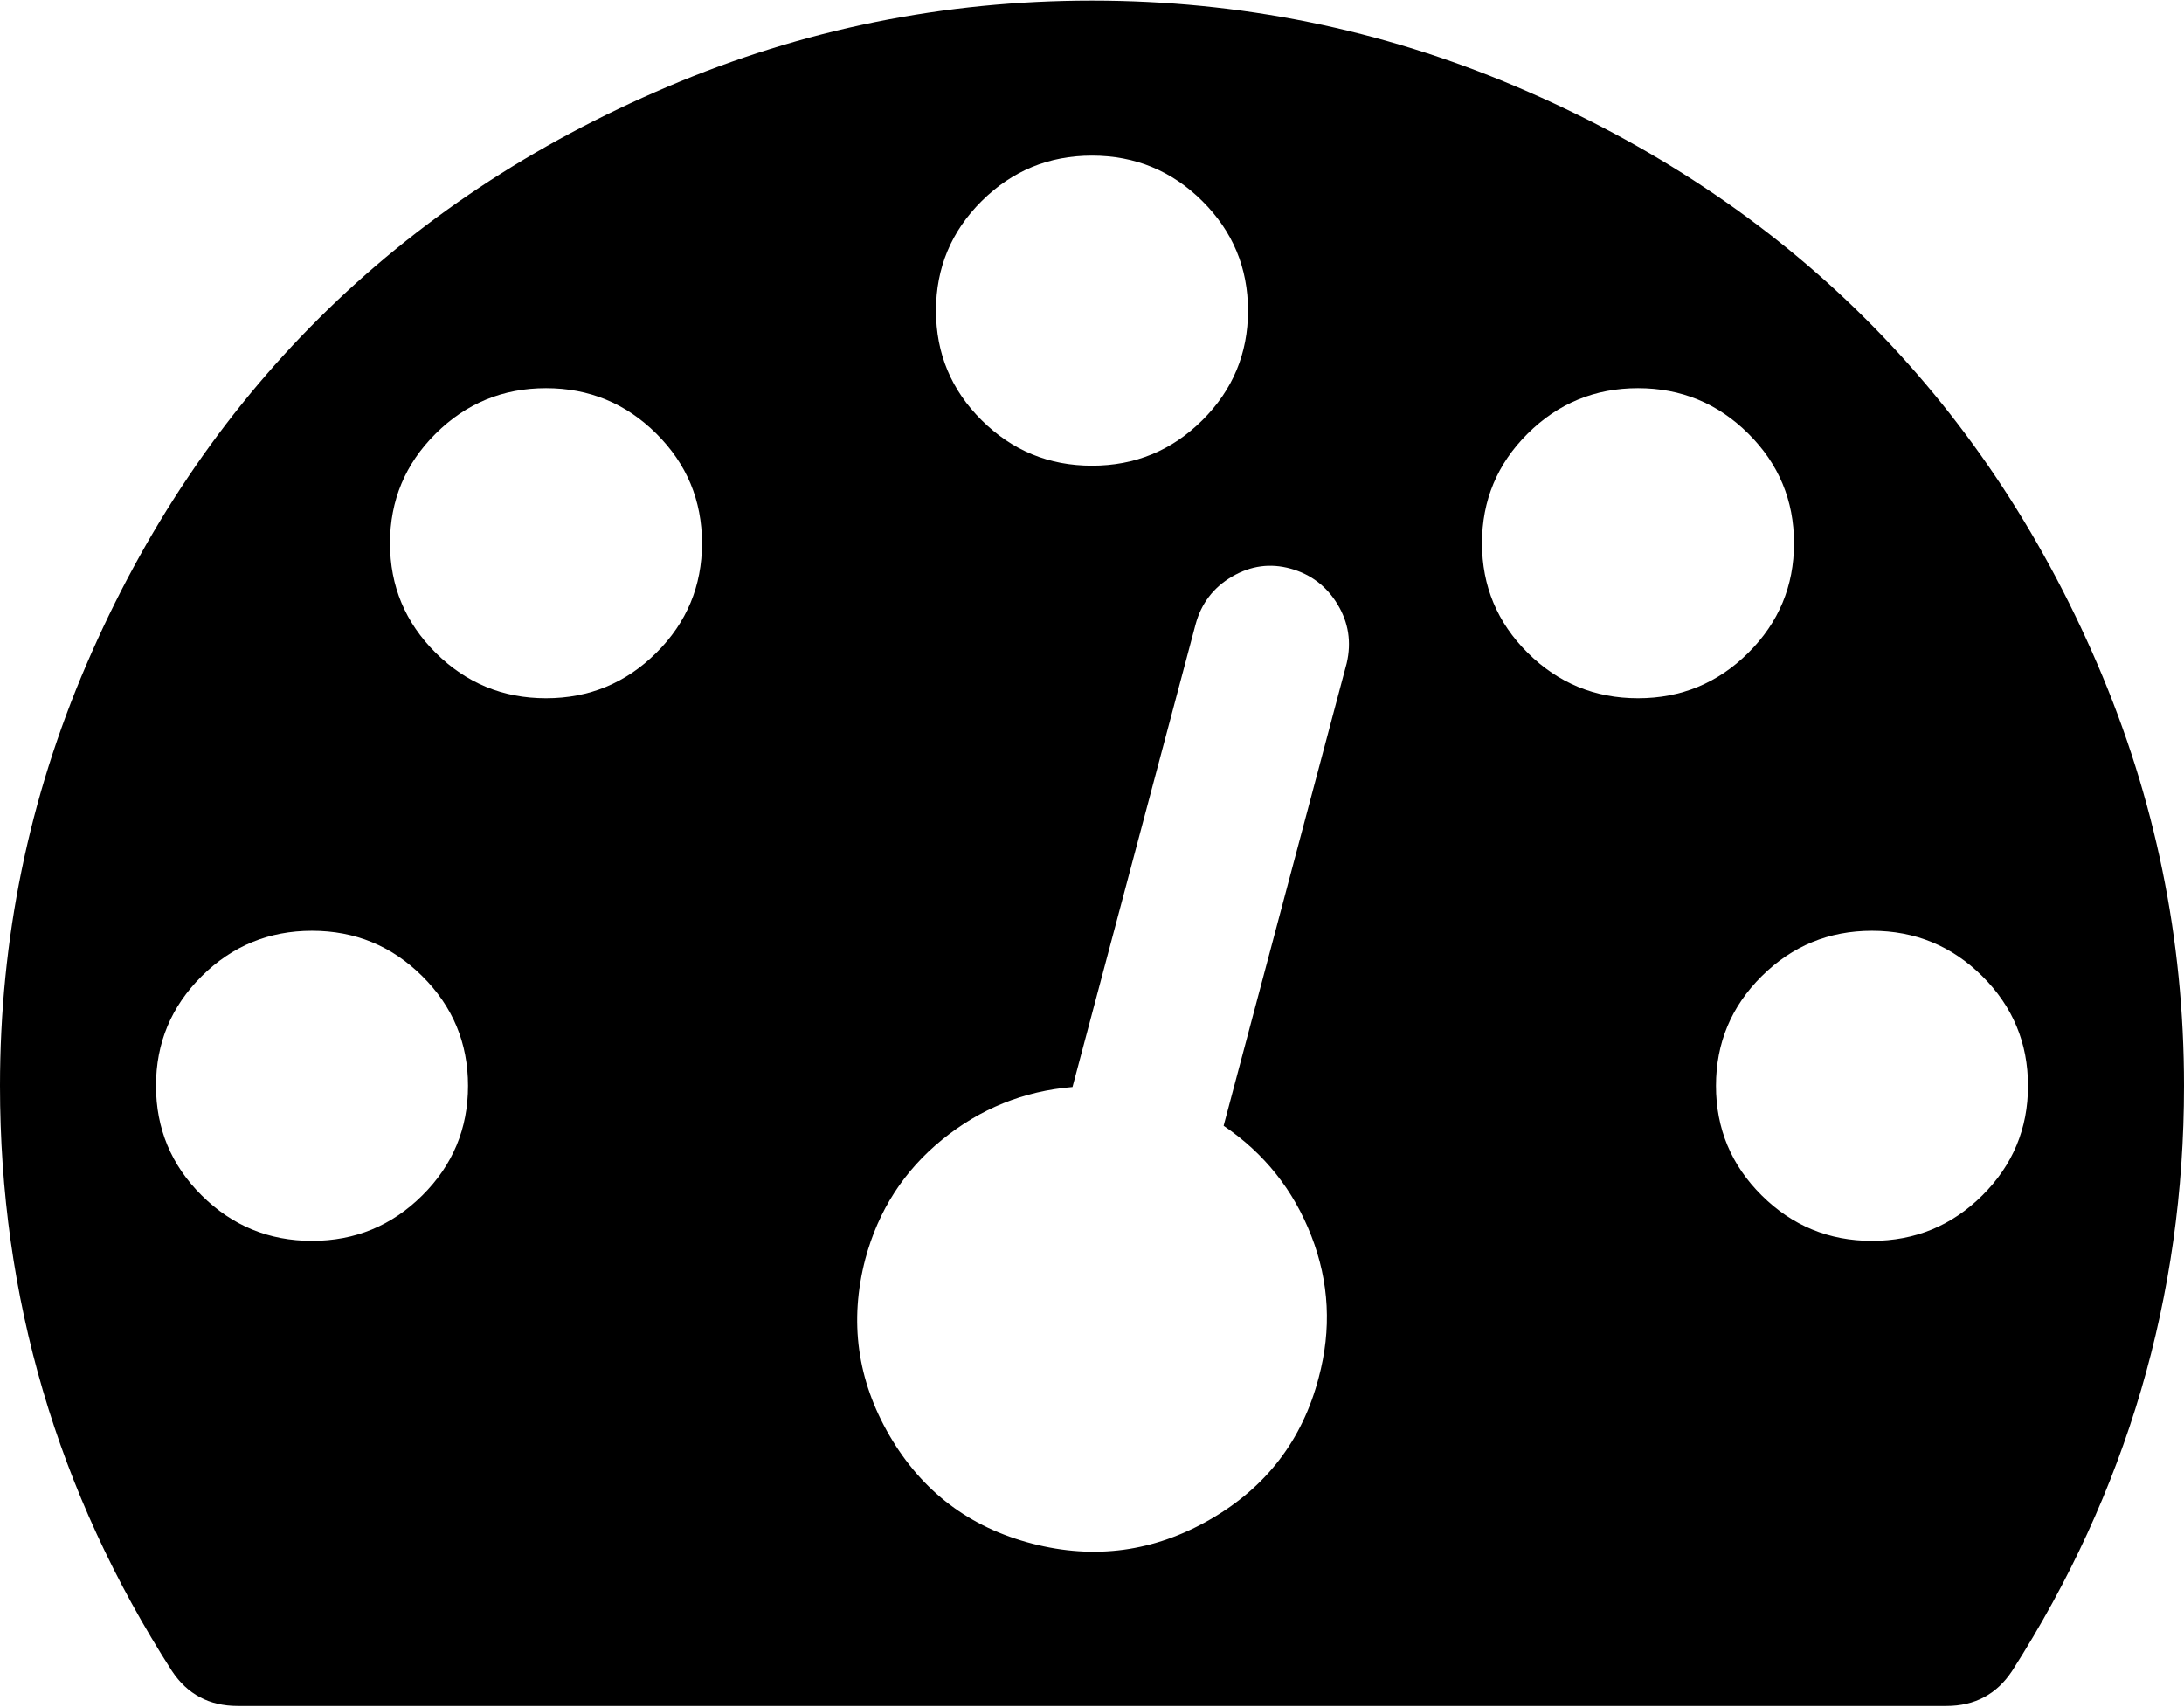
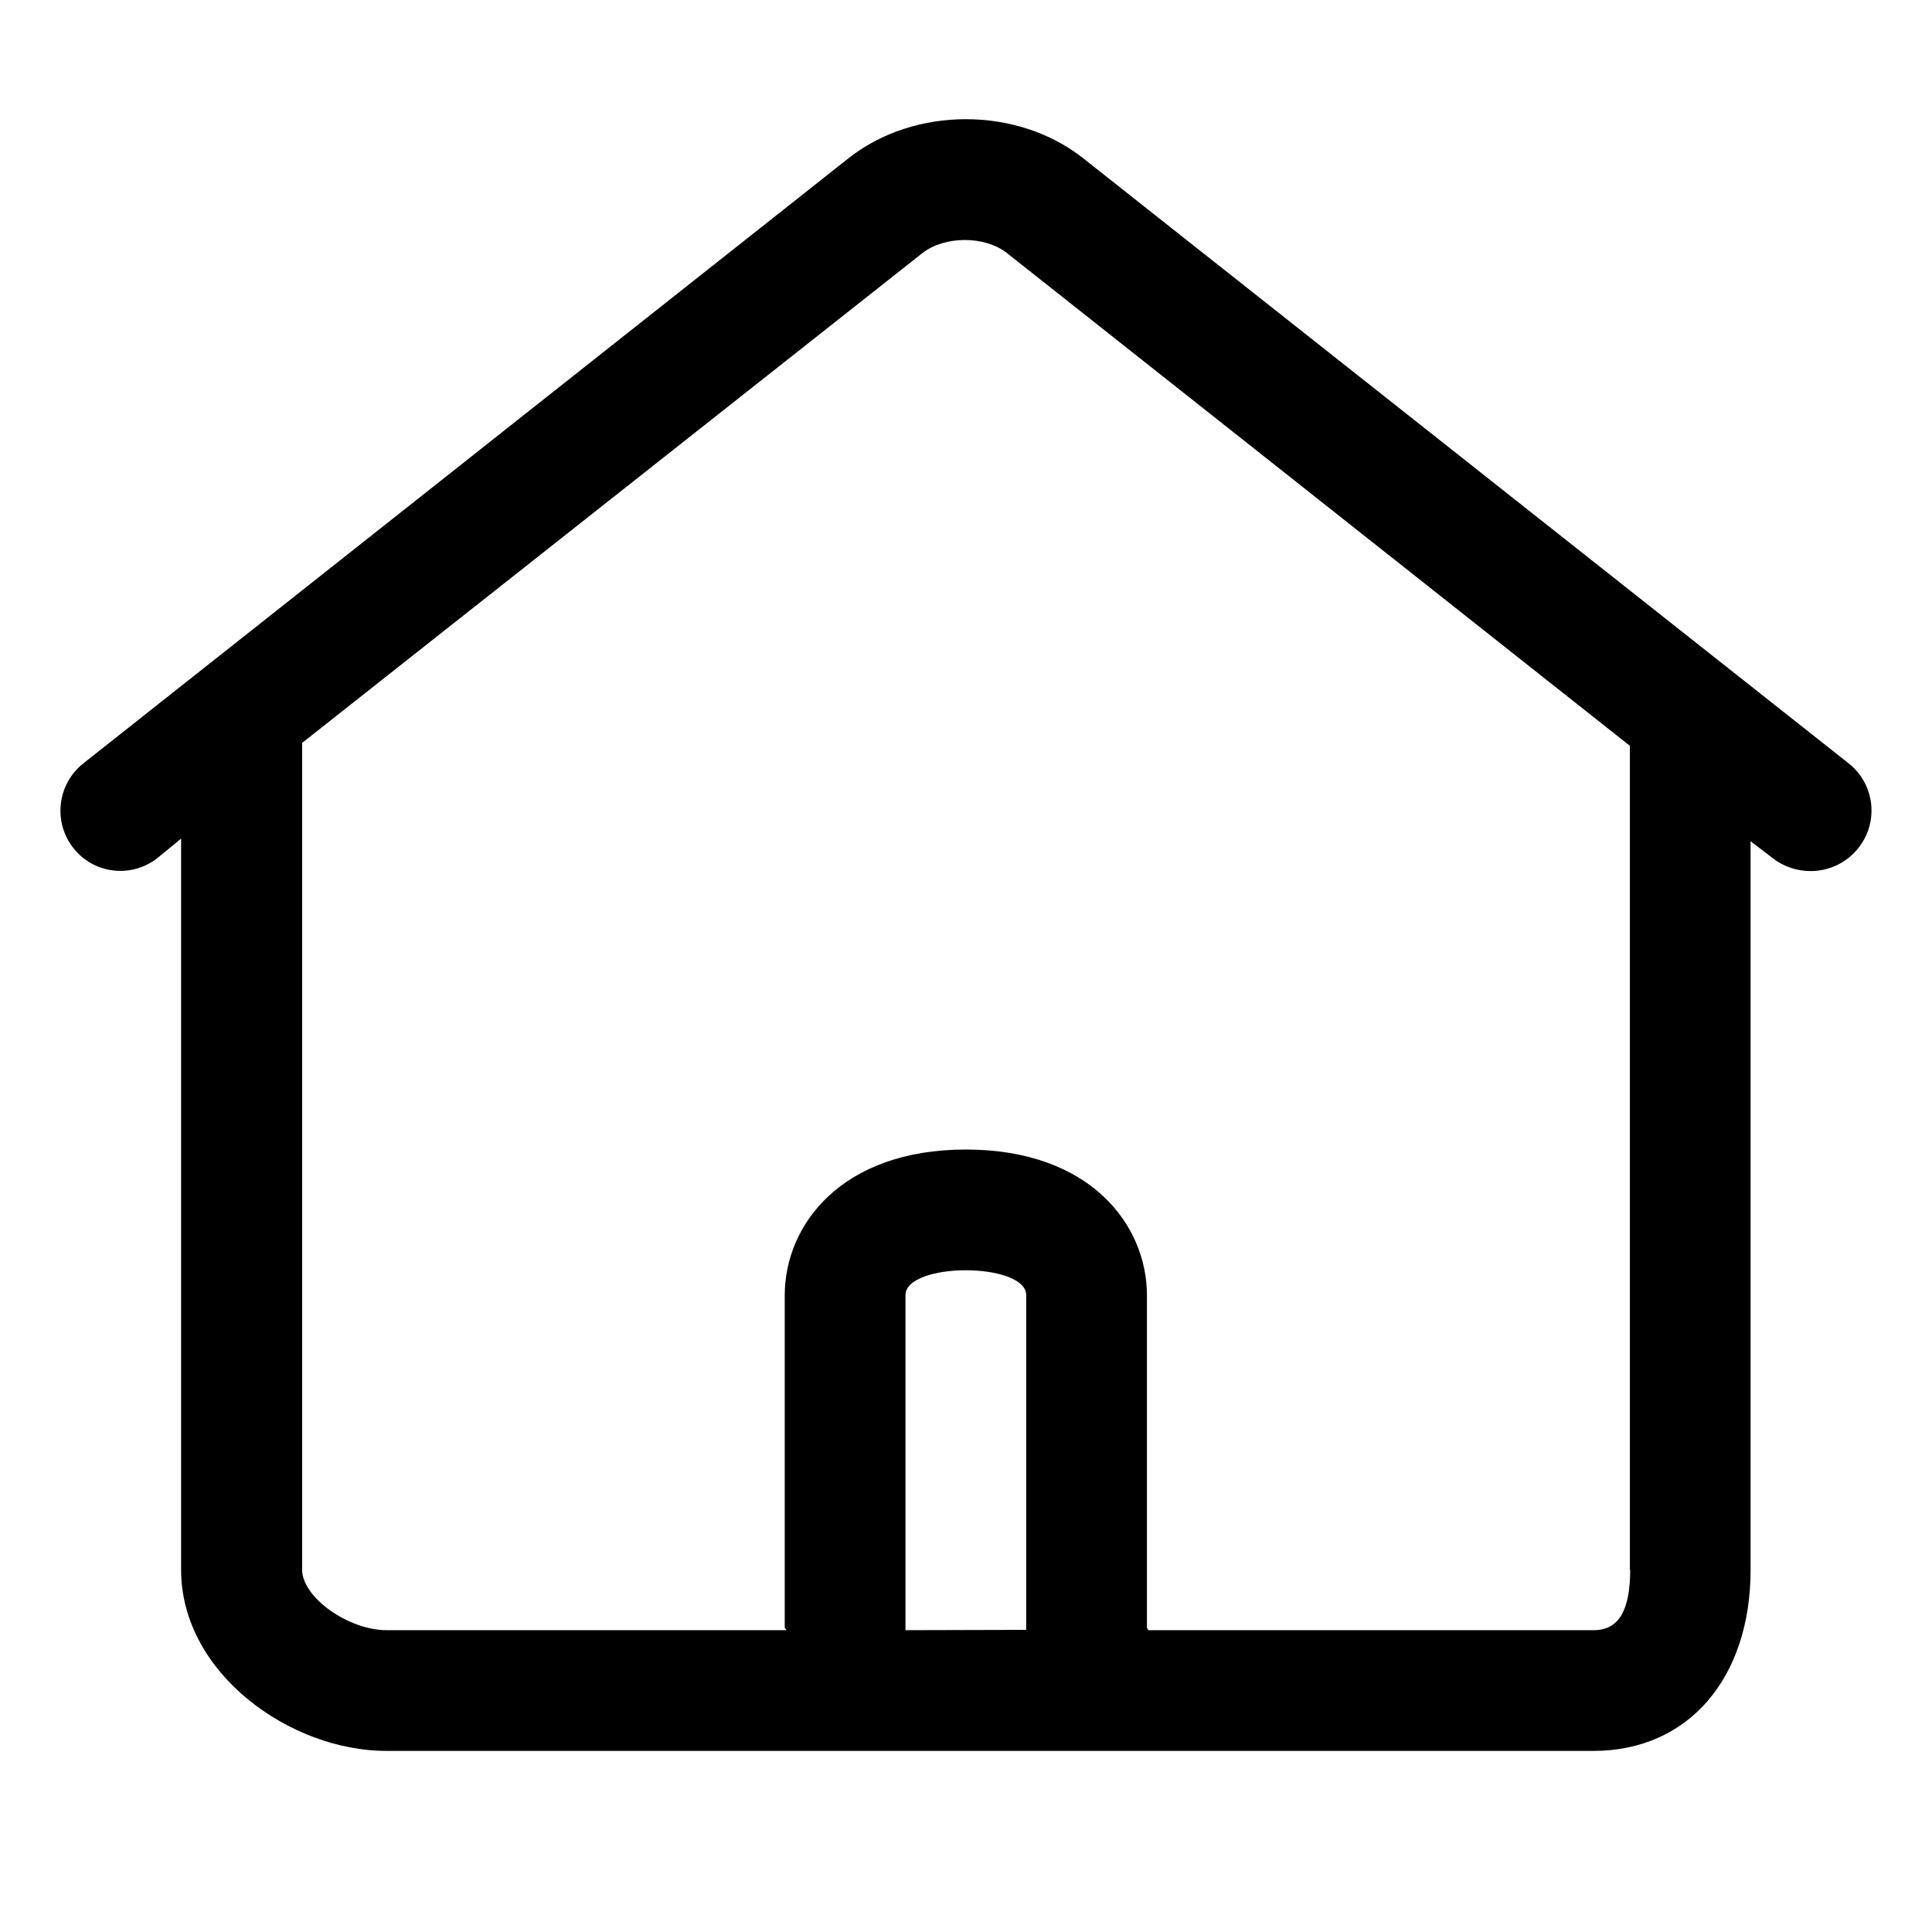
- <svg xmlns="http://www.w3.org/2000/svg" width="128" height="100">
-   <path d="M27.429 63.638c0-2.508-.893-4.65-2.679-6.424-1.786-1.775-3.94-2.662-6.464-2.662-2.524 0-4.679.887-6.465 2.662-1.785 1.774-2.678 3.916-2.678 6.424 0 2.508.893 4.65 2.678 6.424 1.786 1.775 3.94 2.662 6.465 2.662 2.524 0 4.678-.887 6.464-2.662 1.786-1.775 2.679-3.916 2.679-6.424zm13.714-31.801c0-2.508-.893-4.65-2.679-6.424-1.785-1.775-3.94-2.662-6.464-2.662-2.524 0-4.679.887-6.464 2.662-1.786 1.774-2.679 3.916-2.679 6.424 0 2.508.893 4.65 2.679 6.424 1.785 1.774 3.94 2.662 6.464 2.662 2.524 0 4.679-.888 6.464-2.662 1.786-1.775 2.679-3.916 2.679-6.424zM71.714 65.98l7.215-27.116c.285-1.23.107-2.378-.536-3.443-.643-1.064-1.56-1.762-2.75-2.094-1.19-.33-2.333-.177-3.429.462-1.095.639-1.81 1.573-2.143 2.804l-7.214 27.116c-2.857.237-5.405 1.266-7.643 3.088-2.238 1.822-3.738 4.152-4.5 6.992-.952 3.644-.476 7.098 1.429 10.364 1.905 3.265 4.69 5.37 8.357 6.317 3.667.947 7.143.474 10.429-1.42 3.285-1.892 5.404-4.66 6.357-8.305.762-2.84.619-5.607-.429-8.305-1.047-2.697-2.762-4.85-5.143-6.46zm47.143-2.342c0-2.508-.893-4.65-2.678-6.424-1.786-1.775-3.94-2.662-6.465-2.662-2.524 0-4.678.887-6.464 2.662-1.786 1.774-2.679 3.916-2.679 6.424 0 2.508.893 4.65 2.679 6.424 1.786 1.775 3.94 2.662 6.464 2.662 2.524 0 4.679-.887 6.465-2.662 1.785-1.775 2.678-3.916 2.678-6.424zm-45.714-45.43c0-2.509-.893-4.65-2.679-6.425C68.68 10.01 66.524 9.122 64 9.122c-2.524 0-4.679.887-6.464 2.661-1.786 1.775-2.679 3.916-2.679 6.425 0 2.508.893 4.65 2.679 6.424 1.785 1.774 3.94 2.662 6.464 2.662 2.524 0 4.679-.888 6.464-2.662 1.786-1.775 2.679-3.916 2.679-6.424zm32 13.629c0-2.508-.893-4.65-2.679-6.424-1.785-1.775-3.94-2.662-6.464-2.662-2.524 0-4.679.887-6.464 2.662-1.786 1.774-2.679 3.916-2.679 6.424 0 2.508.893 4.65 2.679 6.424 1.785 1.774 3.94 2.662 6.464 2.662 2.524 0 4.679-.888 6.464-2.662 1.786-1.775 2.679-3.916 2.679-6.424zM128 63.638c0 12.351-3.357 23.78-10.071 34.286-.905 1.372-2.19 2.058-3.858 2.058H13.93c-1.667 0-2.953-.686-3.858-2.058C3.357 87.465 0 76.037 0 63.638c0-8.613 1.69-16.847 5.071-24.703C8.452 31.08 13 24.312 18.714 18.634c5.715-5.68 12.524-10.199 20.429-13.559C47.048 1.715 55.333.035 64 .035c8.667 0 16.952 1.68 24.857 5.04 7.905 3.36 14.714 7.88 20.429 13.559 5.714 5.678 10.262 12.446 13.643 20.301 3.38 7.856 5.071 16.09 5.071 24.703z" />
+ <svg xmlns="http://www.w3.org/2000/svg" t="1659599317849" class="icon" viewBox="0 0 1024 1024" version="1.1" p-id="2718" width="200" height="200">
+   <defs>
+     <style type="text/css">@font-face { font-family: feedback-iconfont; src: url("//at.alicdn.com/t/font_1031158_u69w8yhxdu.woff2?t=1630033759944") format("woff2"), url("//at.alicdn.com/t/font_1031158_u69w8yhxdu.woff?t=1630033759944") format("woff"), url("//at.alicdn.com/t/font_1031158_u69w8yhxdu.ttf?t=1630033759944") format("truetype"); }
+ </style>
+   </defs>
+   <path d="M979.792 404.577 574.183 83.943c-34.919-27.694-89.619-27.694-124.538 0L44.208 404.577c-13.933 11.009-16.169 31.135-5.332 44.896s30.619 16.169 44.552 5.332l12.557-10.321 0 387.548c0 54.873 57.969 95.984 108.713 95.984l639.892 0c50.228 0 83.255-38.531 83.255-95.984L927.844 445.861l11.697 8.945c5.848 4.644 13.073 6.881 20.126 6.881 9.461 0 18.922-4.128 25.286-12.213C995.962 435.712 993.726 415.586 979.792 404.577zM479.919 864.027 479.919 686.508c0-8.773 15.997-13.245 31.995-13.245s31.995 4.472 31.995 13.245l0 177.347L479.919 864.027 479.919 864.027zM864.027 832.032c0 21.158-5.848 31.995-19.266 31.995L608.586 864.027c0-0.516-0.688-0.86-0.688-1.376L607.898 686.508c0-37.155-29.93-77.234-95.984-77.234s-95.984 40.079-95.984 77.234l0 176.142c0 0.516 0.86 0.86 0.86 1.376L204.869 864.027c-20.126 0-44.724-17.373-44.724-31.995L160.145 393.74 488.864 134.171c11.869-9.289 33.199-9.289 44.896 0l330.095 261.117L863.855 832.032z" p-id="2719" />
</svg>
